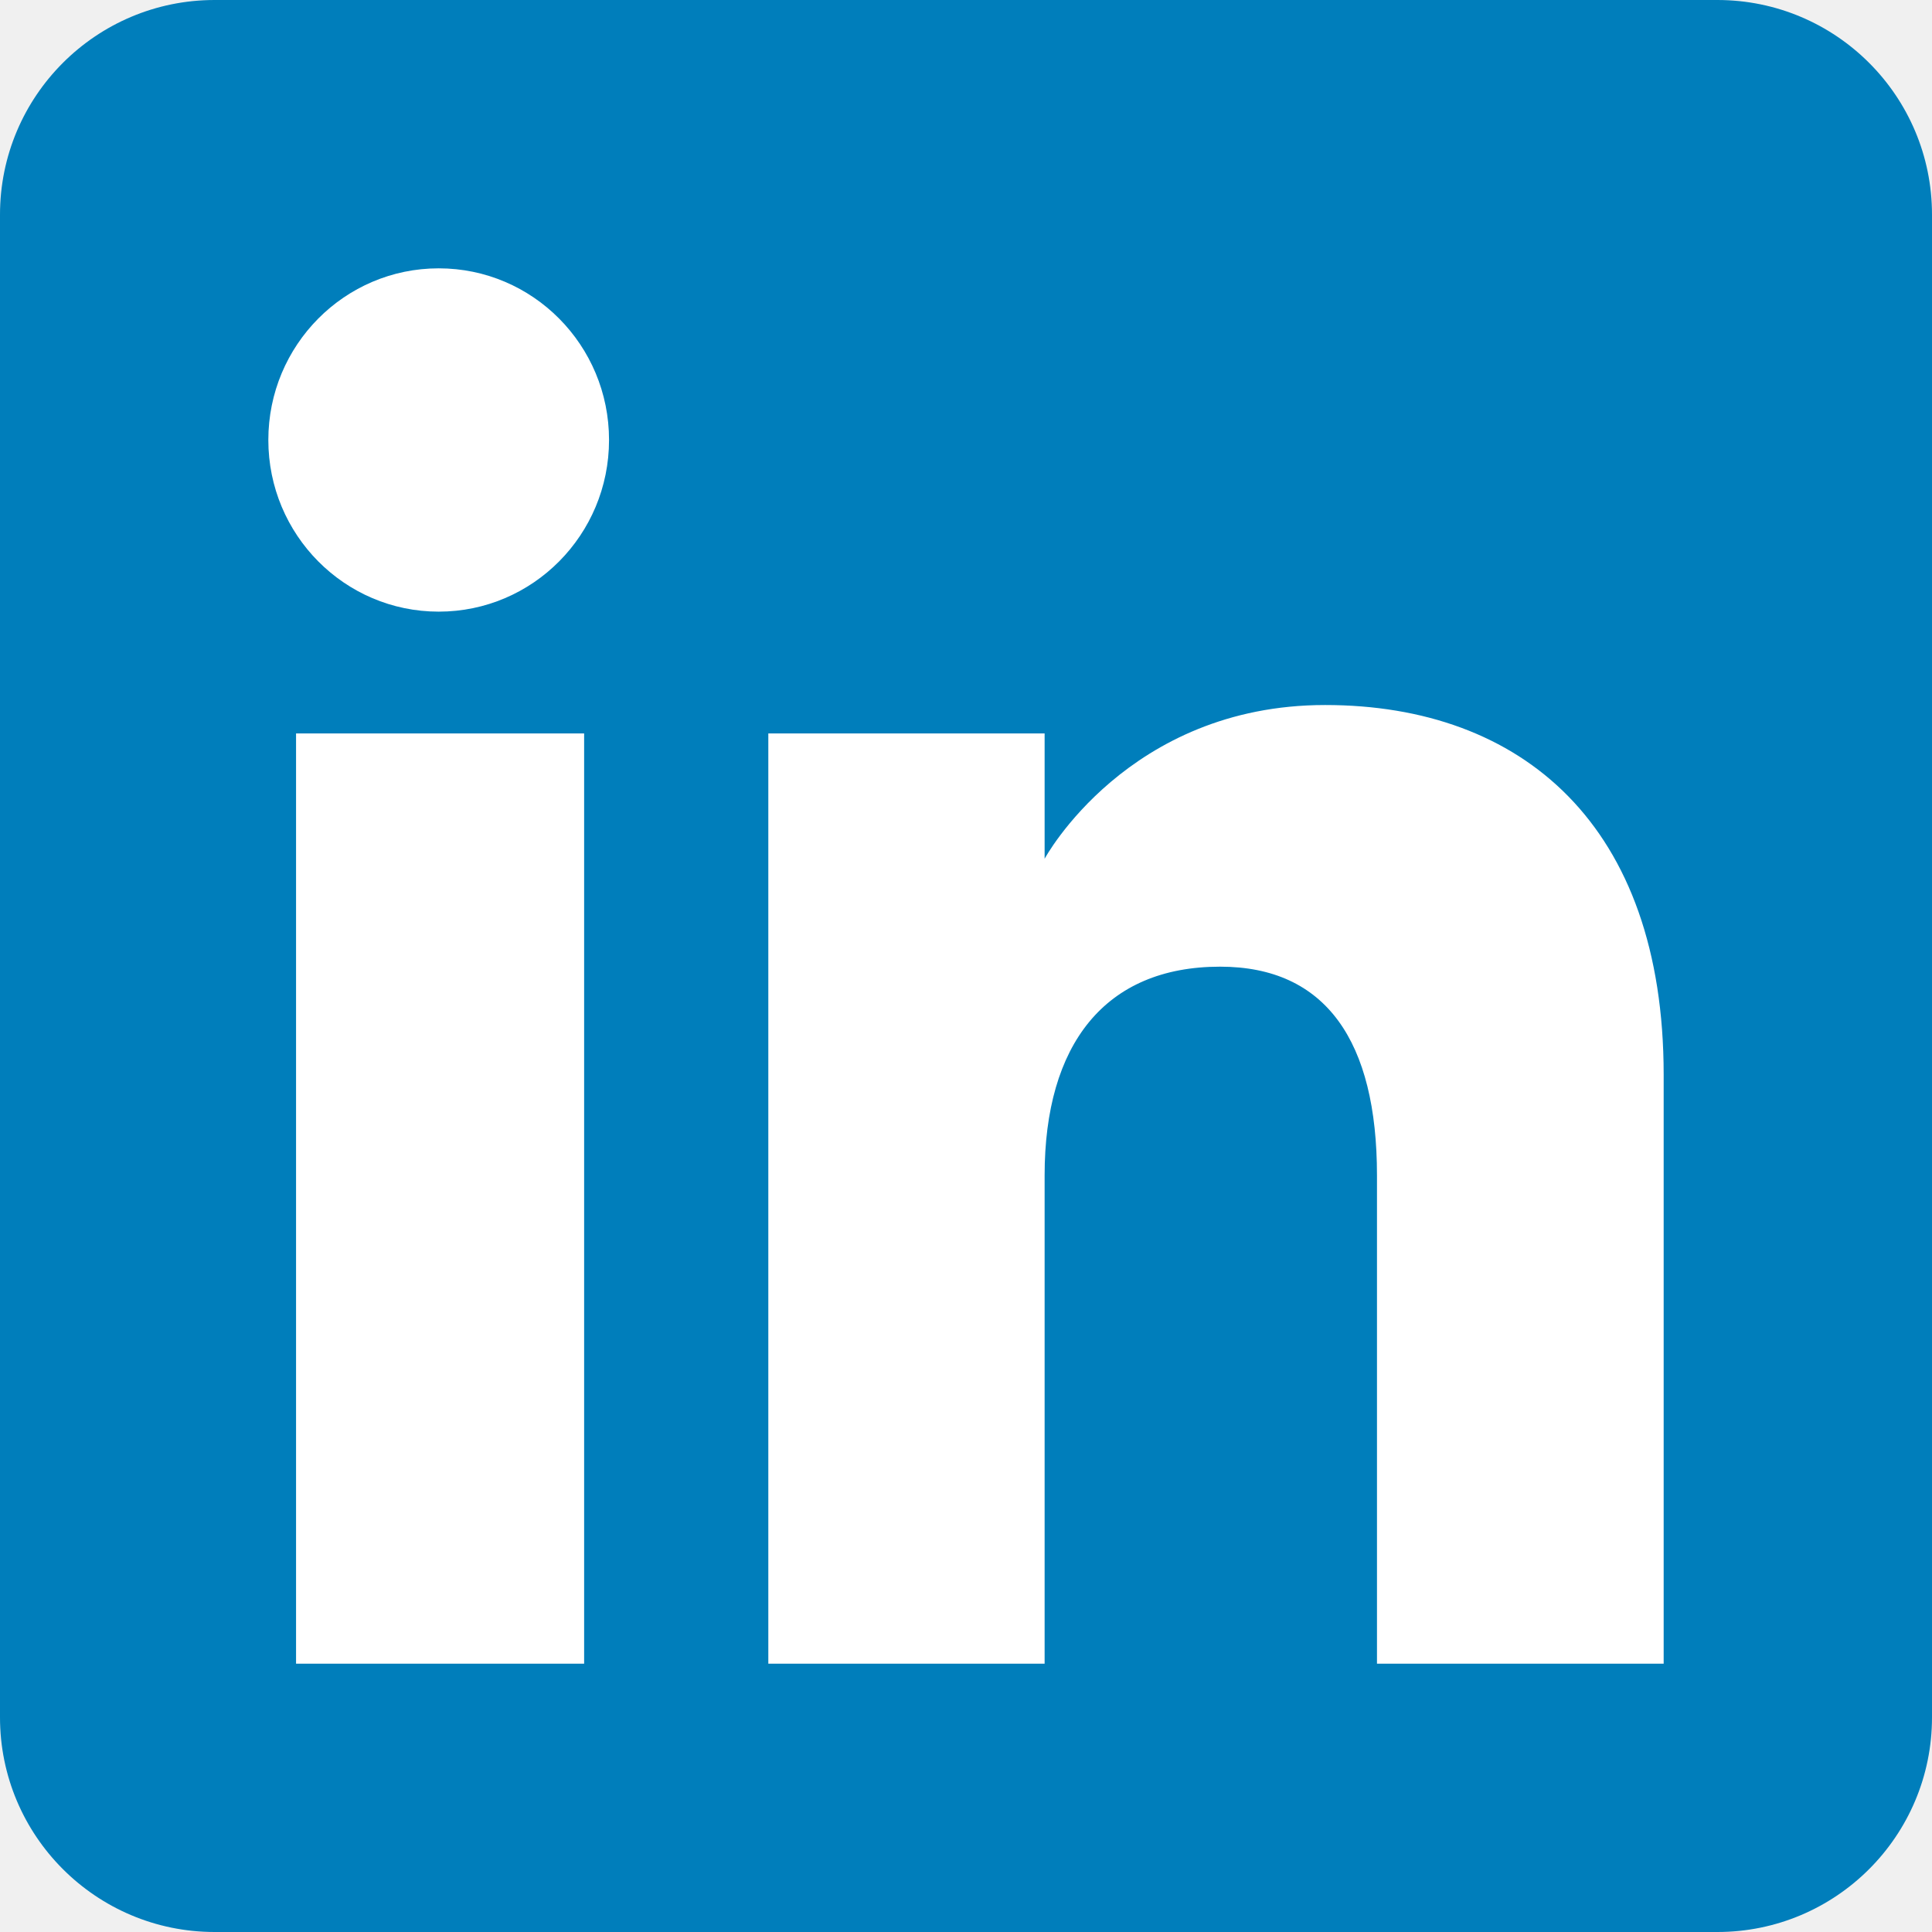
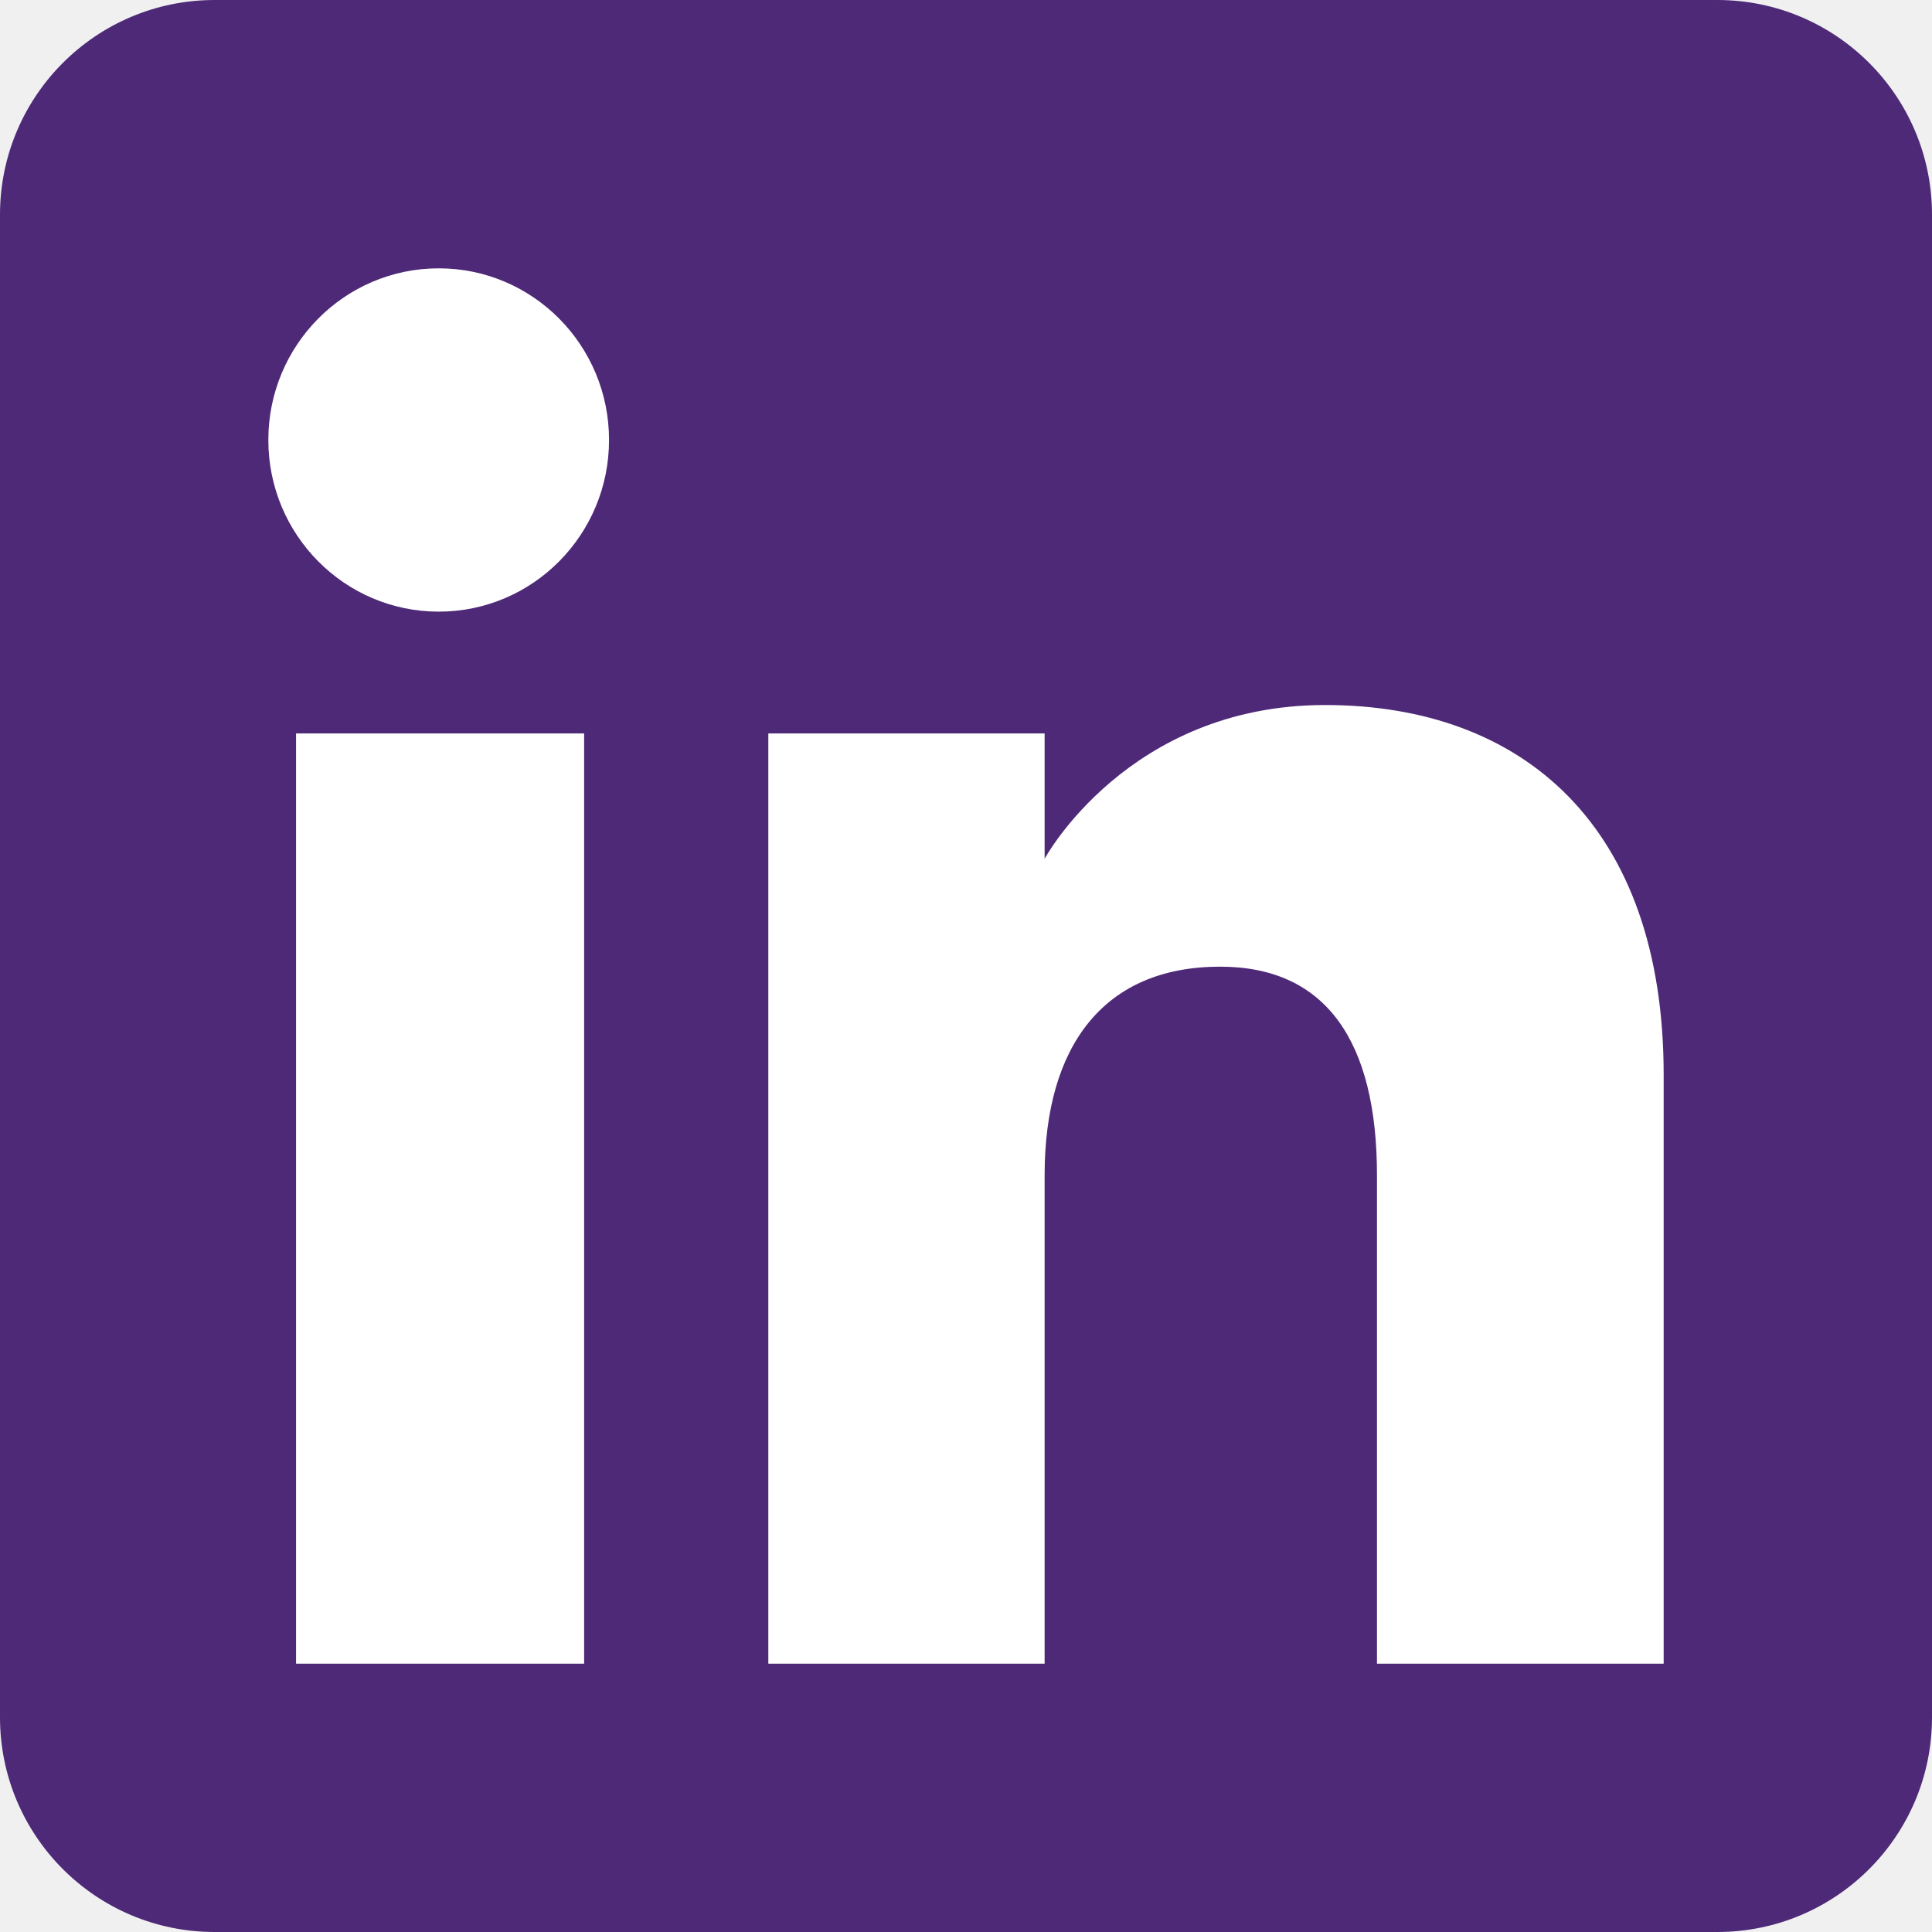
<svg xmlns="http://www.w3.org/2000/svg" viewBox="0 0 72 72" version="1.1">
  <defs />
  <g id="Page-1" stroke="none" stroke-width="1" fill="none" fill-rule="evenodd">
    <g id="Social-Icons---Rounded" transform="translate(-376, -267)">
      <g id="Linkedin" transform="translate(376, 267)">
-         <path d="M8,72 L64,72 C68.418,72 72,68.418 72,64 L72,8 C72,3.582 68.418,-8.11624501e-16 64,0 L8,0 C3.582,8.11624501e-16 -5.41083001e-16,3.582 0,8 L0,64 C5.41083001e-16,68.418 3.582,72 8,72 Z" id="Rounded" fill="#007EBB" />
+         <path d="M8,72 L64,72 C68.418,72 72,68.418 72,64 L72,8 C72,3.582 68.418,-8.11624501e-16 64,0 L8,0 C3.582,8.11624501e-16 -5.41083001e-16,3.582 0,8 L0,64 C5.41083001e-16,68.418 3.582,72 8,72 Z" id="Rounded" fill="#4E2977" />
        <path d="M62,62 L51.316,62 L51.316,43.802 C51.316,38.813 49.42,36.025 45.471,36.025 C41.175,36.025 38.93,38.926 38.93,43.802 L38.93,62 L28.633,62 L28.633,27.333 L38.93,27.333 L38.93,32.003 C38.93,32.003 42.026,26.274 49.383,26.274 C56.736,26.274 62,30.764 62,40.051 L62,62 Z M16.349,22.794 C12.842,22.794 10,19.93 10,16.397 C10,12.864 12.842,10 16.349,10 C19.857,10 22.697,12.864 22.697,16.397 C22.697,19.93 19.857,22.794 16.349,22.794 Z M11.033,62 L21.769,62 L21.769,27.333 L11.033,27.333 L11.033,62 Z" fill="#FFFFFF" />
      </g>
    </g>
  </g>
</svg>
